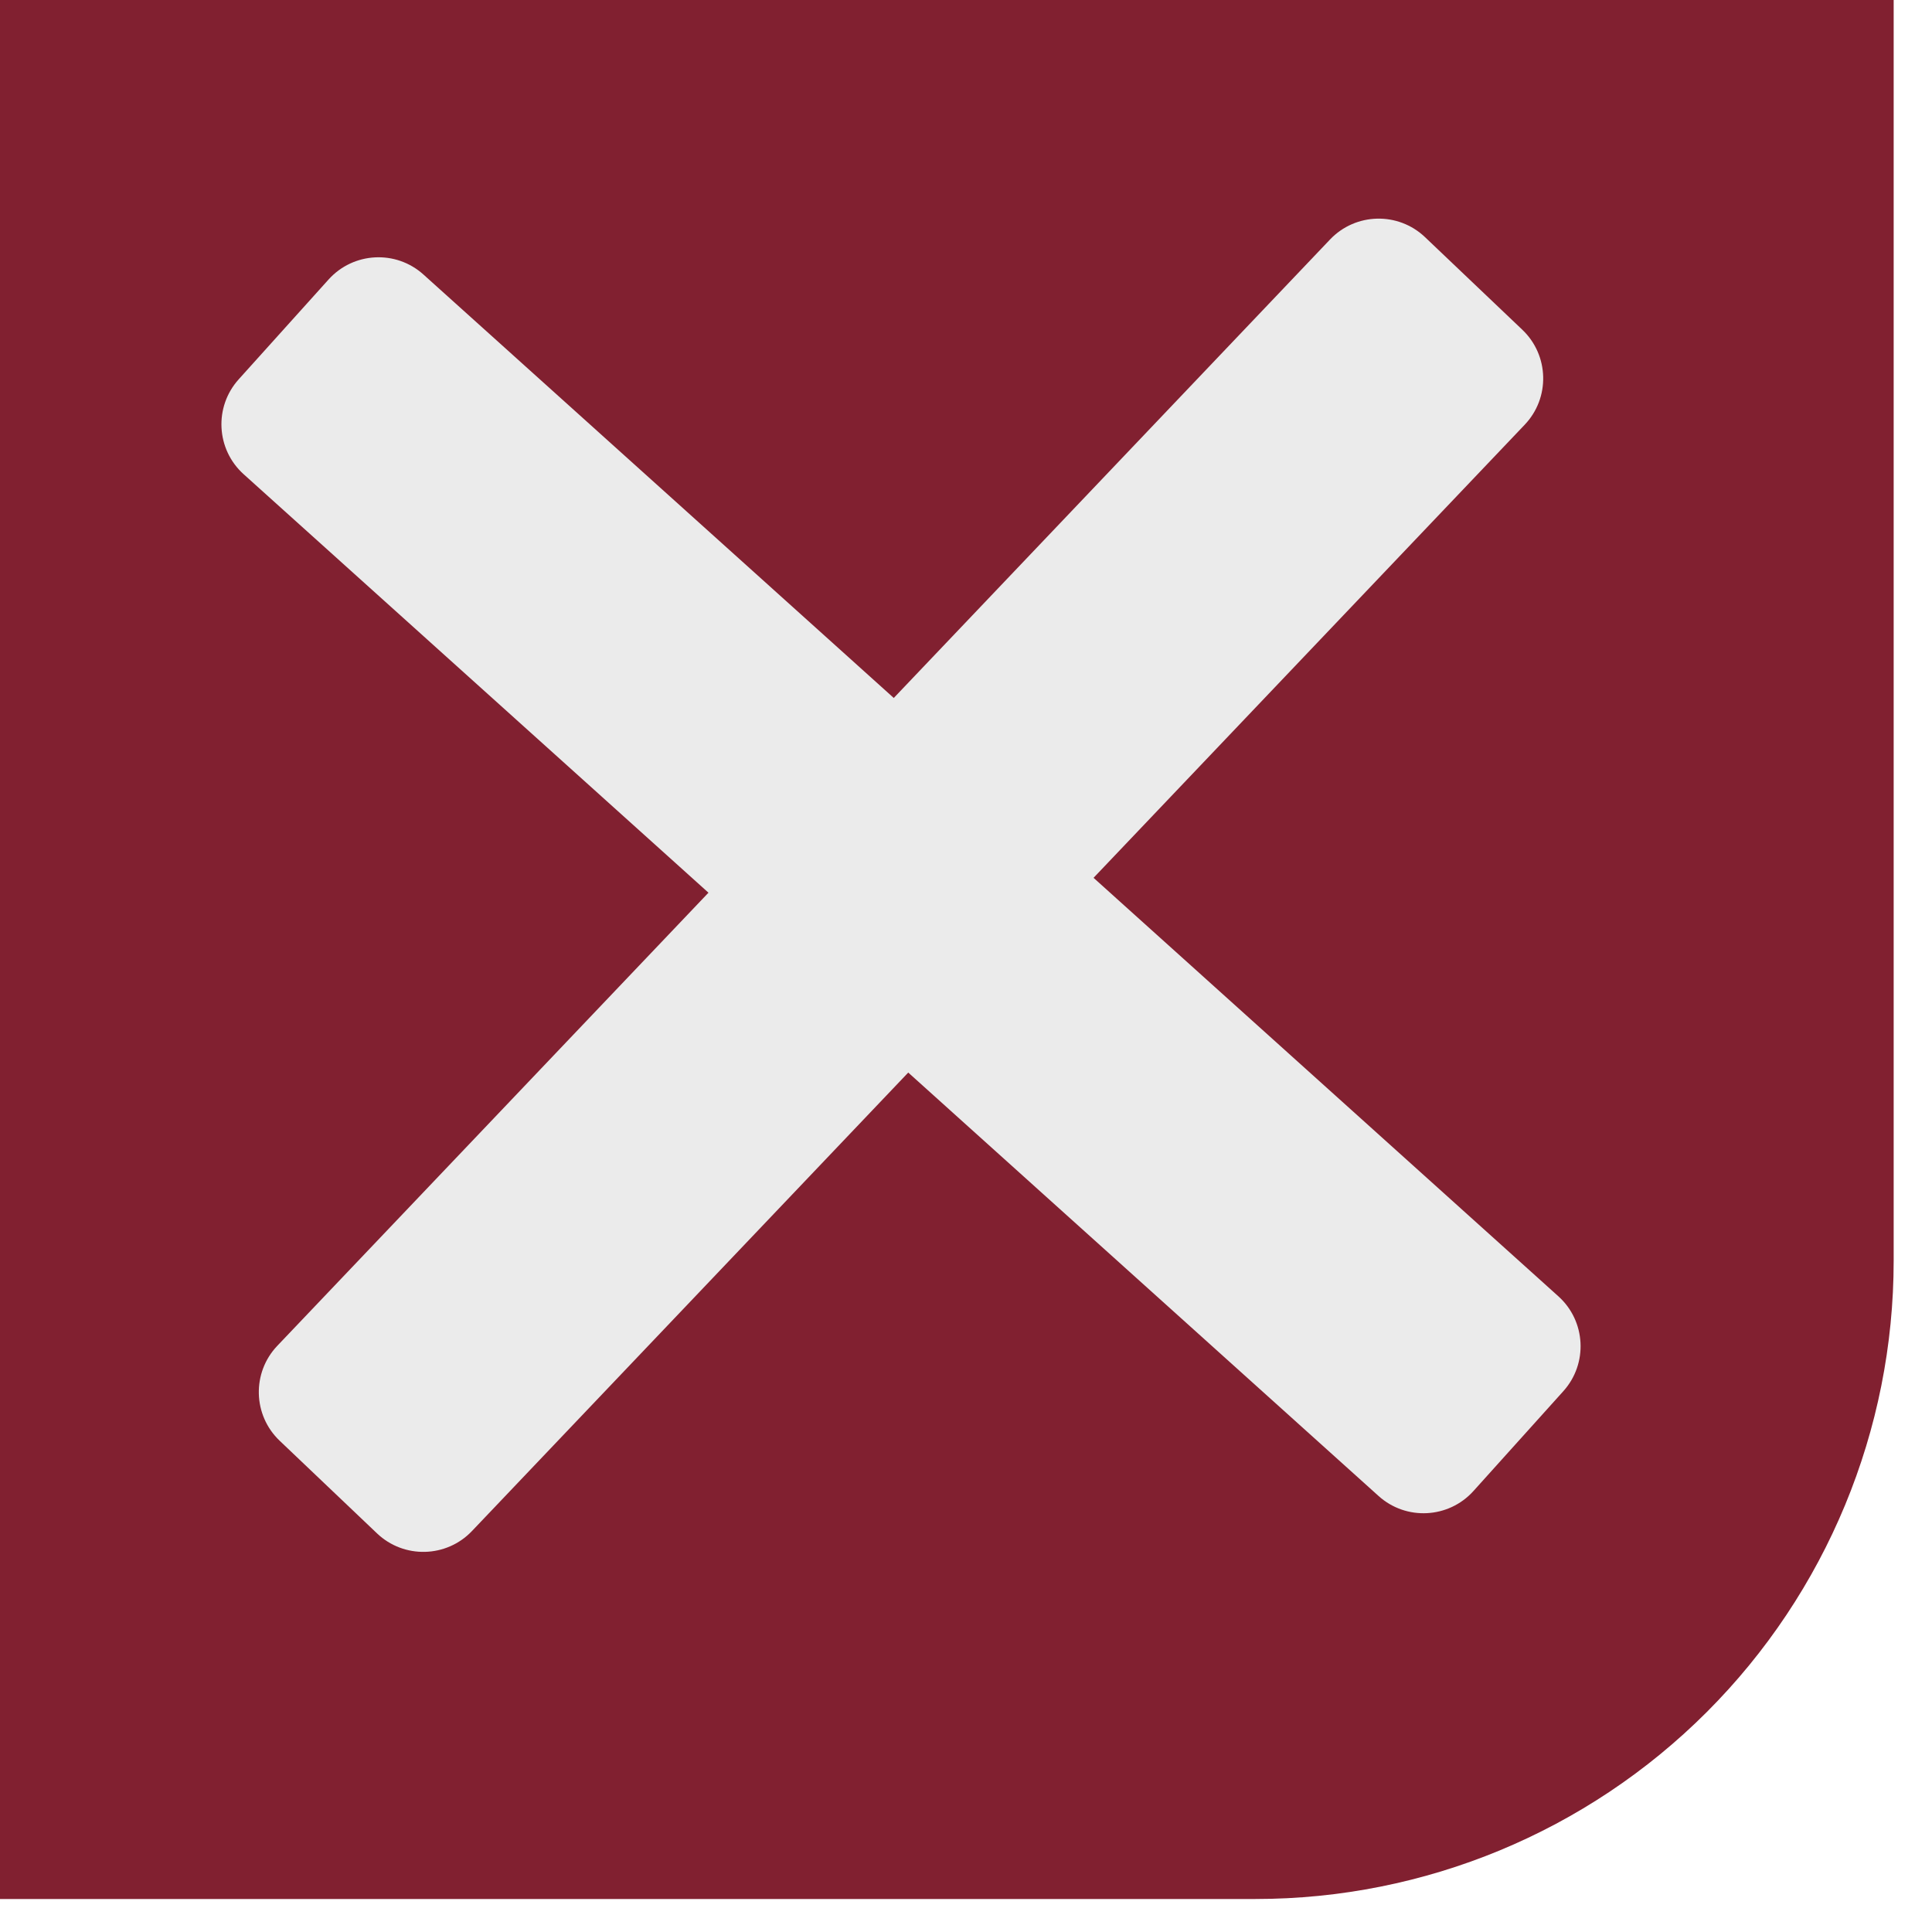
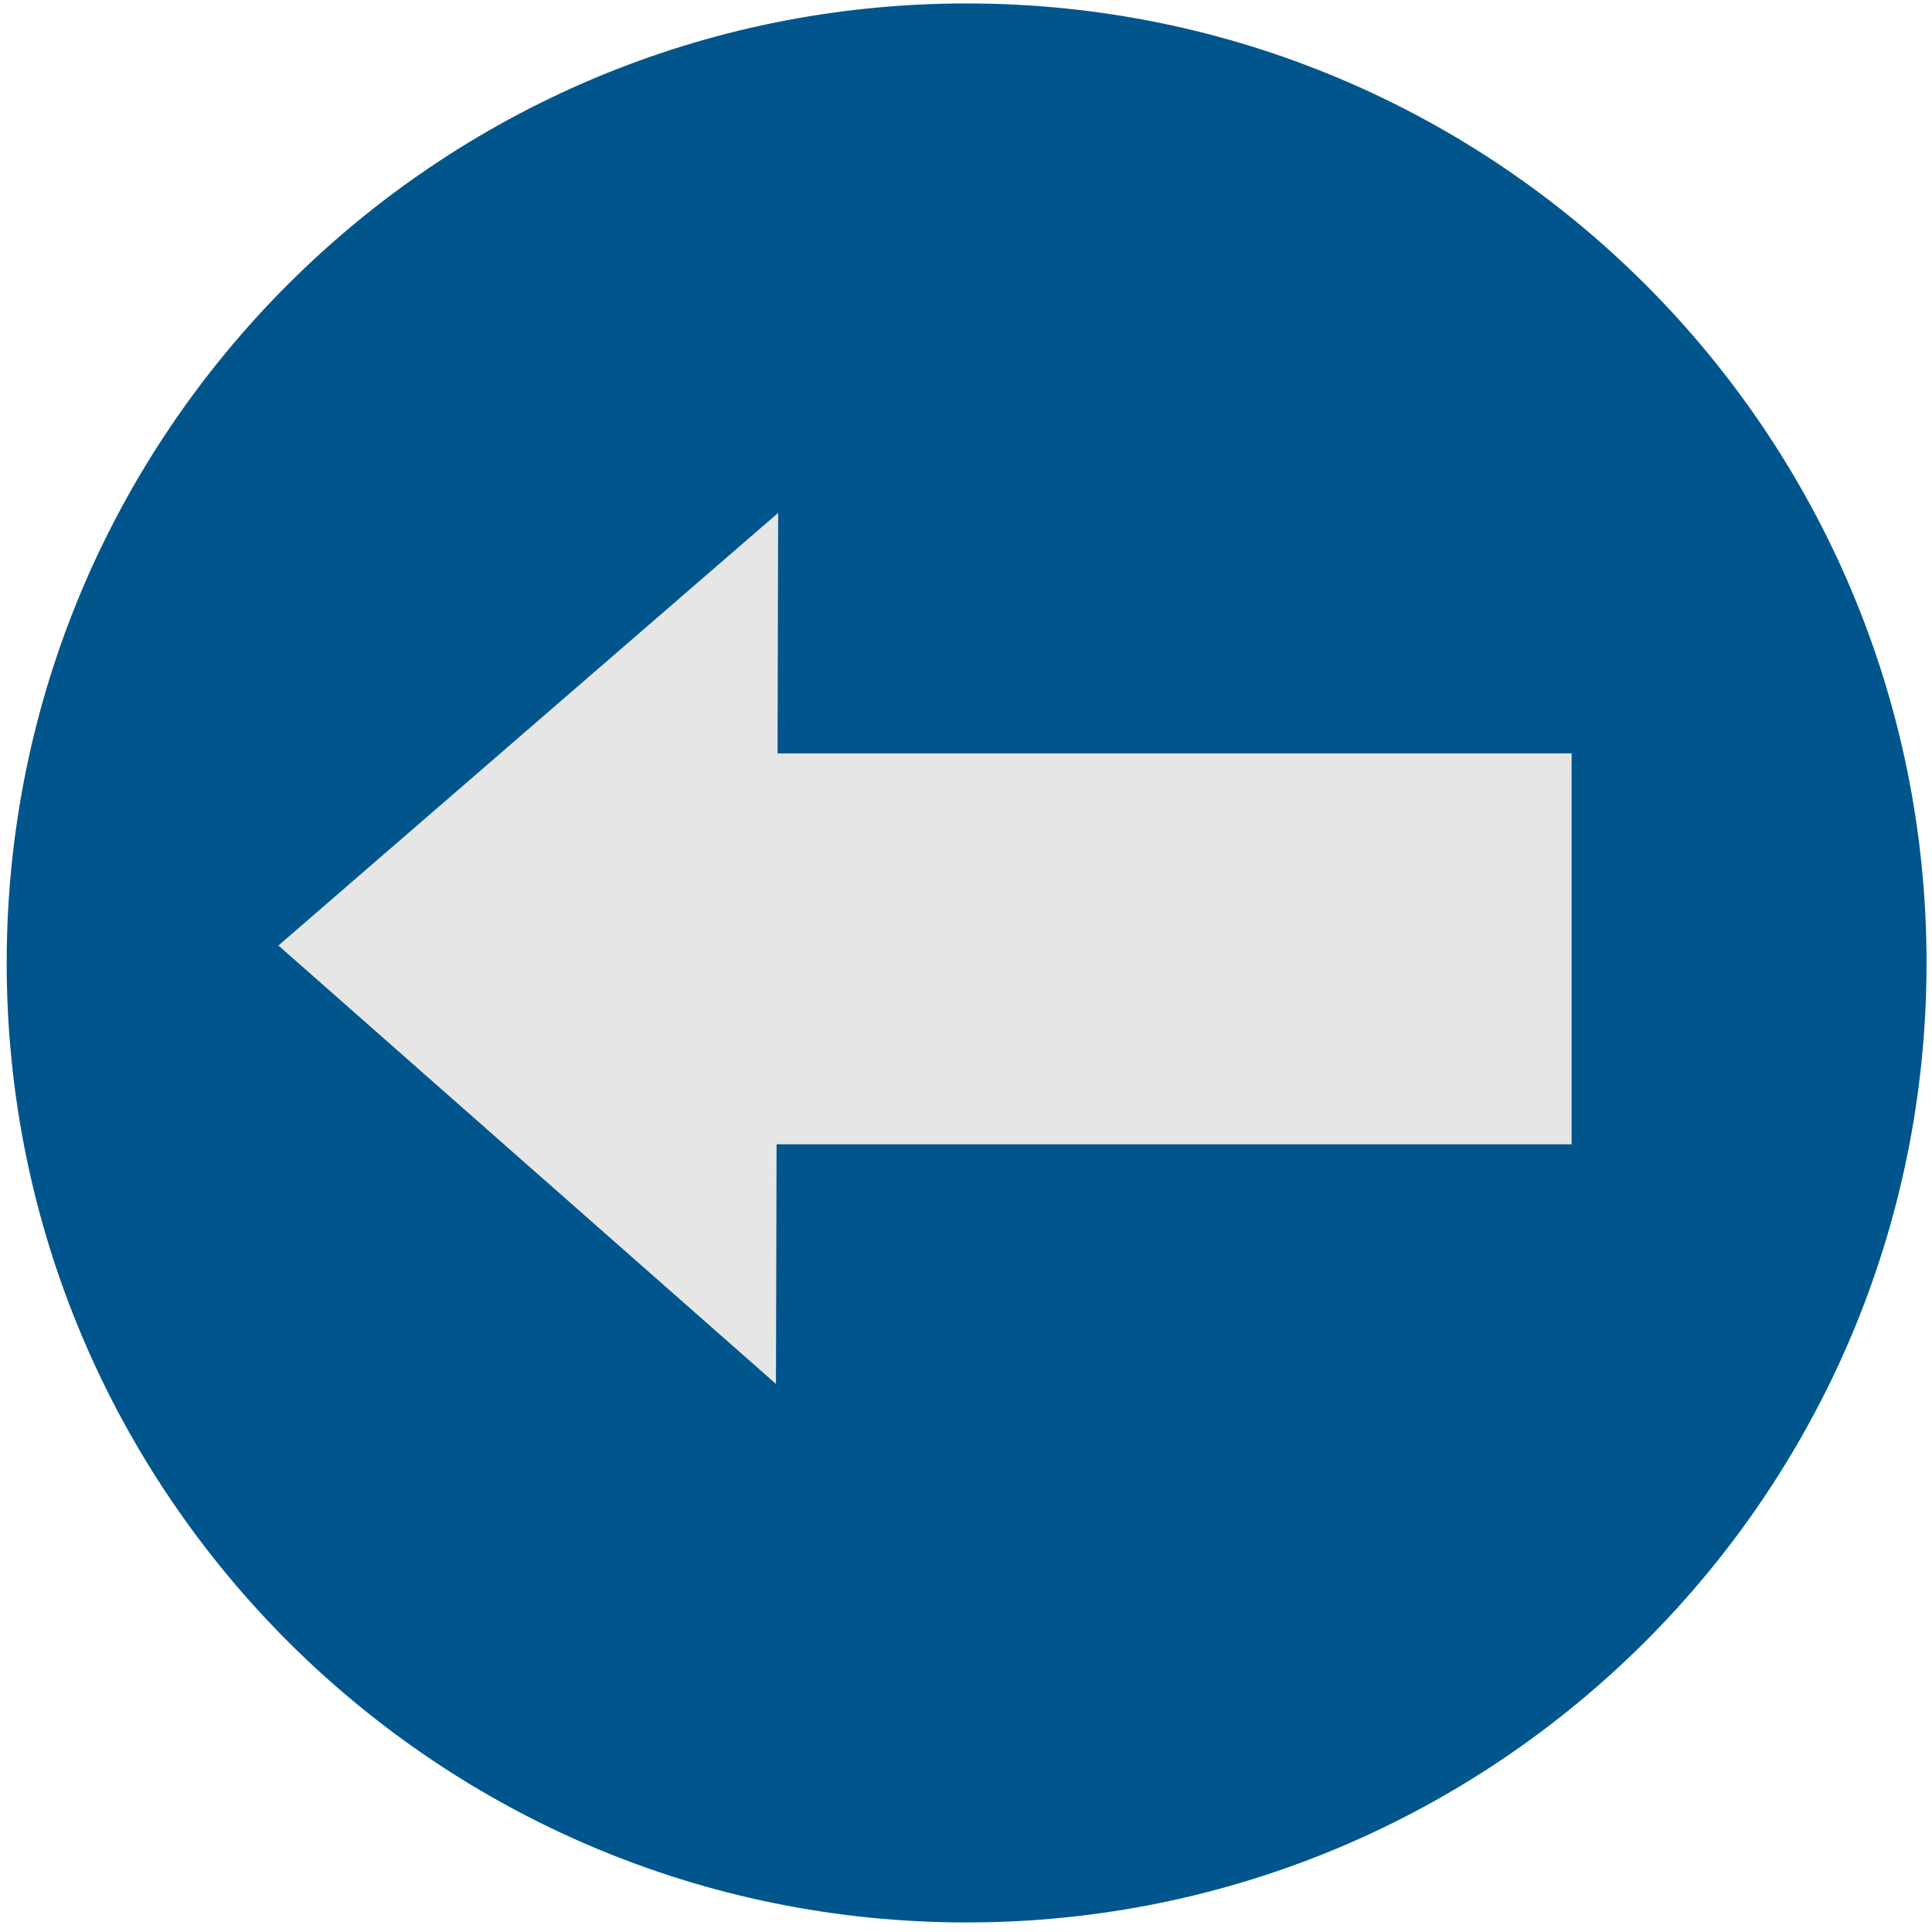
- <svg xmlns="http://www.w3.org/2000/svg" width="100%" height="100%" viewBox="0 0 50 50" version="1.1" xml:space="preserve" style="fill-rule:evenodd;clip-rule:evenodd;stroke-linejoin:round;stroke-miterlimit:1.414;">
-   <path d="M49.008,-3.951L-6.697,-3.951L-6.697,49.146C-6.697,49.146 16.068,49.146 32.492,49.146C36.872,49.146 41.073,47.406 44.171,44.308C47.268,41.211 49.008,37.01 49.008,32.629C49.008,17.043 49.008,-3.951 49.008,-3.951Z" style="fill:rgb(129,32,48);" />
+ <svg xmlns="http://www.w3.org/2000/svg" width="100%" height="100%" viewBox="0 0 50 50" version="1.1" xml:space="preserve" style="fill-rule:evenodd;clip-rule:evenodd;stroke-linejoin:round;stroke-miterlimit:1.414;" id="svg3760">
+   <defs id="defs3764" />
  <clipPath id="_clip1">
-     <path d="M49.008,-3.951L-6.697,-3.951L-6.697,49.146C-6.697,49.146 16.068,49.146 32.492,49.146C36.872,49.146 41.073,47.406 44.171,44.308C47.268,41.211 49.008,37.01 49.008,32.629C49.008,17.043 49.008,-3.951 49.008,-3.951Z" />
+     <path d="M49.008,-3.951L-6.697,-3.951L-6.697,49.146C-6.697,49.146 16.068,49.146 32.492,49.146C36.872,49.146 41.073,47.406 44.171,44.308C47.268,41.211 49.008,37.01 49.008,32.629C49.008,17.043 49.008,-3.951 49.008,-3.951Z" id="path3745" />
  </clipPath>
-   <g clip-path="url(#_clip1)">
-     <g transform="matrix(1.01024,0.0508932,-0.0508932,1.01024,-0.86523,-3.30149)">
-       <g transform="matrix(0.775907,0.630847,-0.630847,0.775907,19.9228,-9.77327)">
-         <path d="M47.068,21.695C47.068,20.746 46.298,19.976 45.35,19.976L6.277,19.976C5.329,19.976 4.559,20.746 4.559,21.695L4.559,25.132C4.559,26.081 5.329,26.851 6.277,26.851L45.35,26.851C46.298,26.851 47.068,26.081 47.068,25.132L47.068,21.695Z" style="fill:rgb(235,235,235);" />
-       </g>
-       <g transform="matrix(0.652027,-0.758196,0.758196,0.652027,-9.40177,28.9831)">
-         <path d="M47.068,21.695C47.068,20.746 46.298,19.976 45.35,19.976L6.277,19.976C5.329,19.976 4.559,20.746 4.559,21.695L4.559,25.132C4.559,26.081 5.329,26.851 6.277,26.851L45.35,26.851C46.298,26.851 47.068,26.081 47.068,25.132L47.068,21.695Z" style="fill:rgb(235,235,235);" />
-       </g>
-     </g>
-   </g>
+   <ellipse id="path3770" cx="25.016" cy="24.921" style="fill:#00568c;fill-opacity:1;stroke-width:1.22" rx="24.843" ry="24.832" />
+   <rect style="fill:#e6e6e6;fill-opacity:1;stroke-width:0.747" id="rect4595" width="23.391" height="10.117" x="17.282" y="19.497" />
+   <path style="fill:#e6e6e6;fill-opacity:1" id="path13266" d="m 6.383,24.219 9.782,-5.598 9.782,-5.598 -0.043,11.271 -0.043,11.271 -9.739,-5.672 z" transform="matrix(0.6610736,0,0,1,2.985695,0.2509361)" />
+   <g id="layer1" />
</svg>
